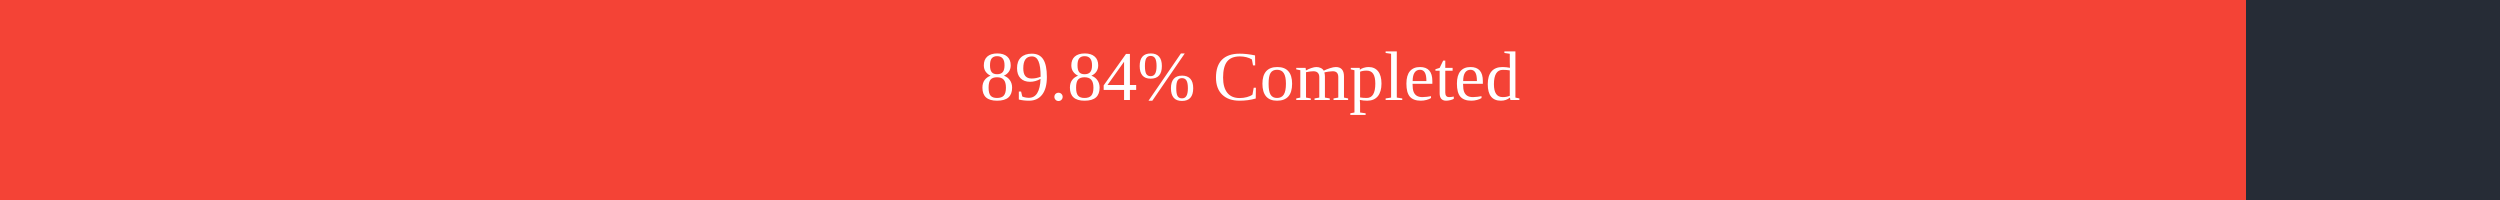
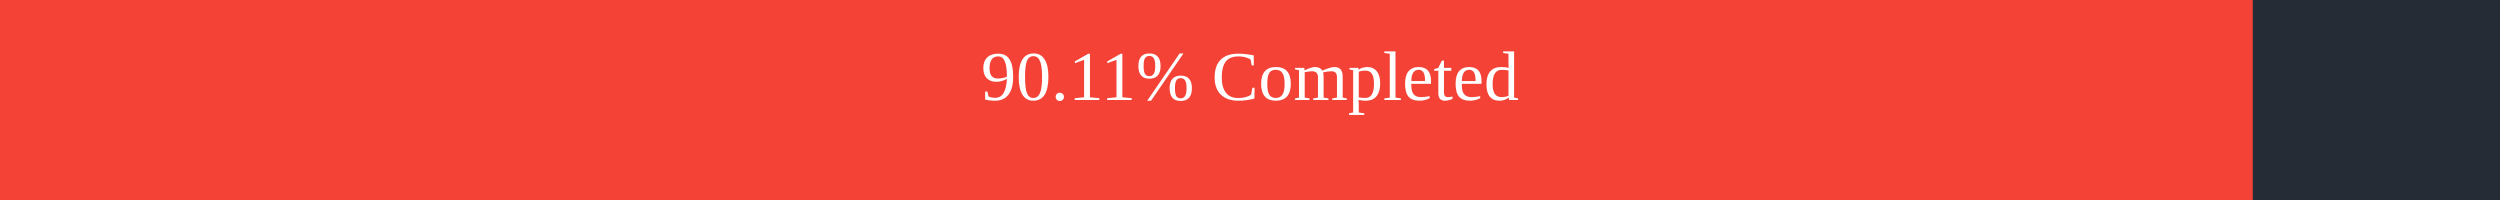
<svg xmlns="http://www.w3.org/2000/svg" width="500" height="40">
  <rect x="0" y="0" width="500" height="40" fill="#262C36" />
-   <rect x="0" y="0" width="449.2" height="40" fill="#f44336" />
+   <rect x="0" y="0" width="450.55" height="40" fill="#f44336" />
  <text x="250" y="20" text-anchor="middle" alignment-baseline="middle" font-size="14" fill="white">
-         89.84% Completed
+         90.11% Completed
      </text>
</svg>
